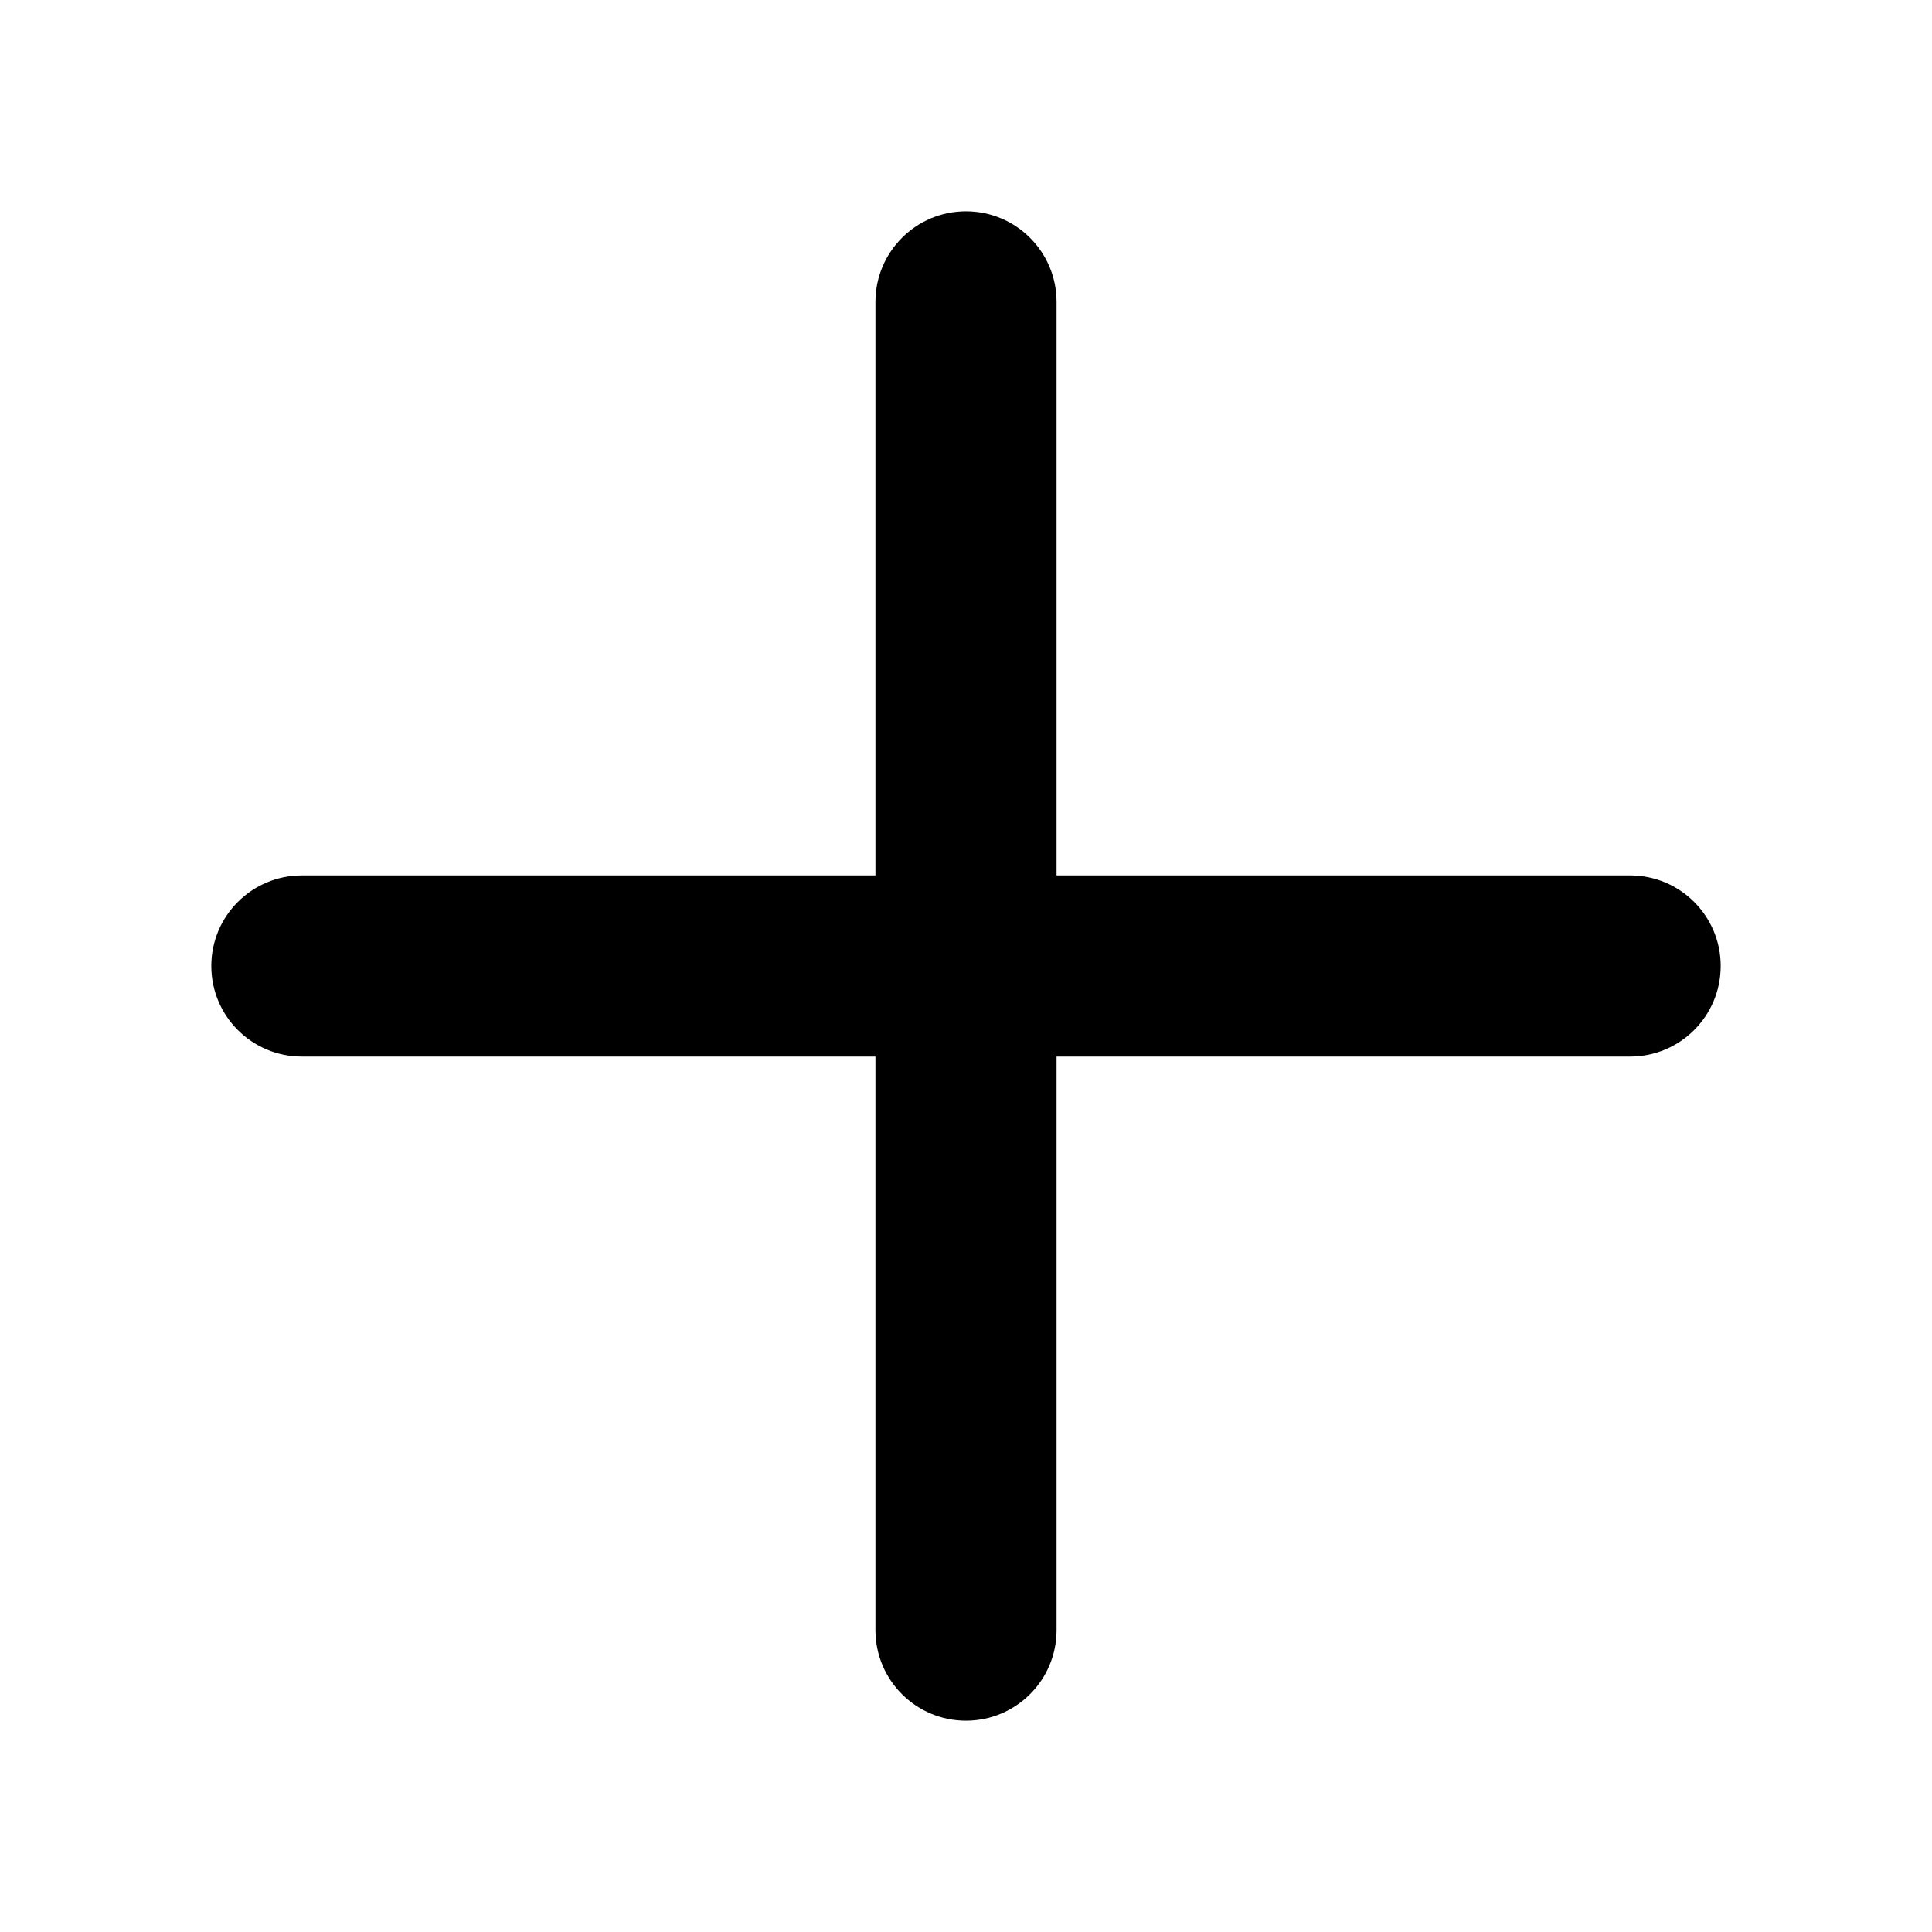
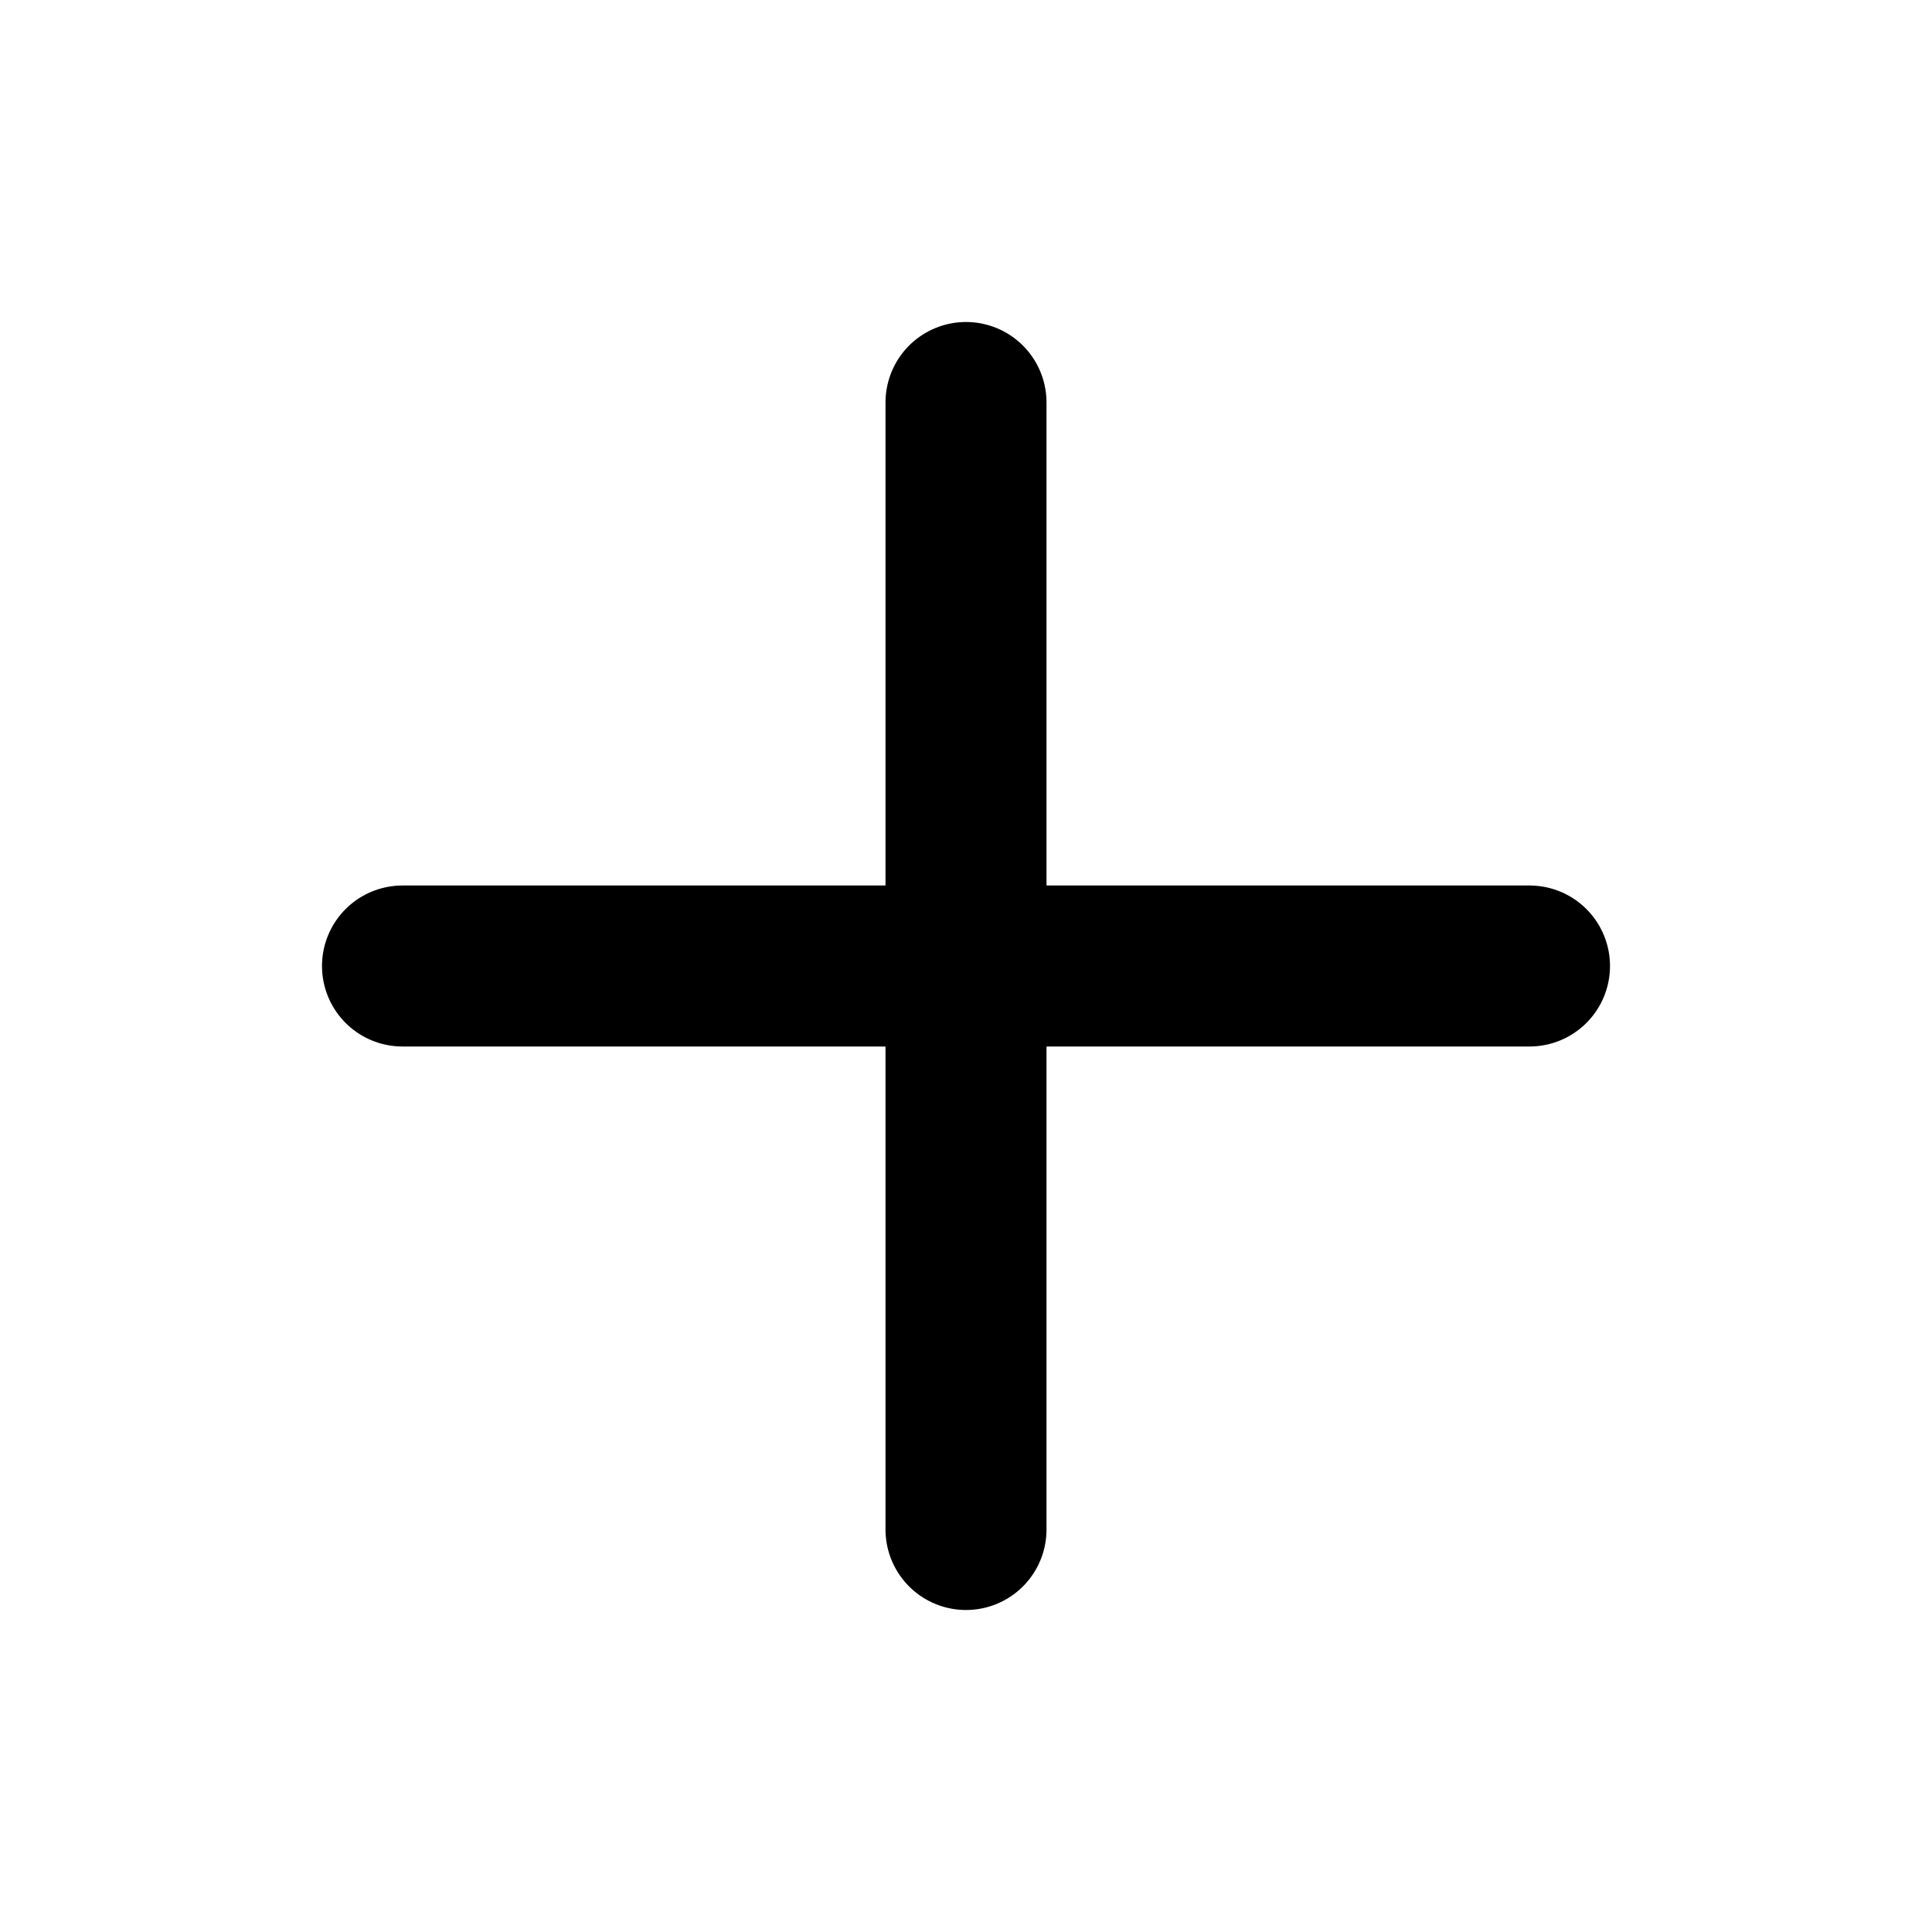
- <svg xmlns="http://www.w3.org/2000/svg" width="32" height="32" viewBox="0 0 256 256">
-   <path fill="currentColor" d="M228 128a12 12 0 0 1-12 12h-76v76a12 12 0 0 1-24 0v-76H40a12 12 0 0 1 0-24h76V40a12 12 0 0 1 24 0v76h76a12 12 0 0 1 12 12" />
+ <svg xmlns="http://www.w3.org/2000/svg" width="32" height="32" viewBox="0 0 24 24">
+   <path fill="none" stroke="currentColor" stroke-linecap="round" stroke-linejoin="round" stroke-width="2" d="M5 12h14m-7-7v14" />
</svg>
